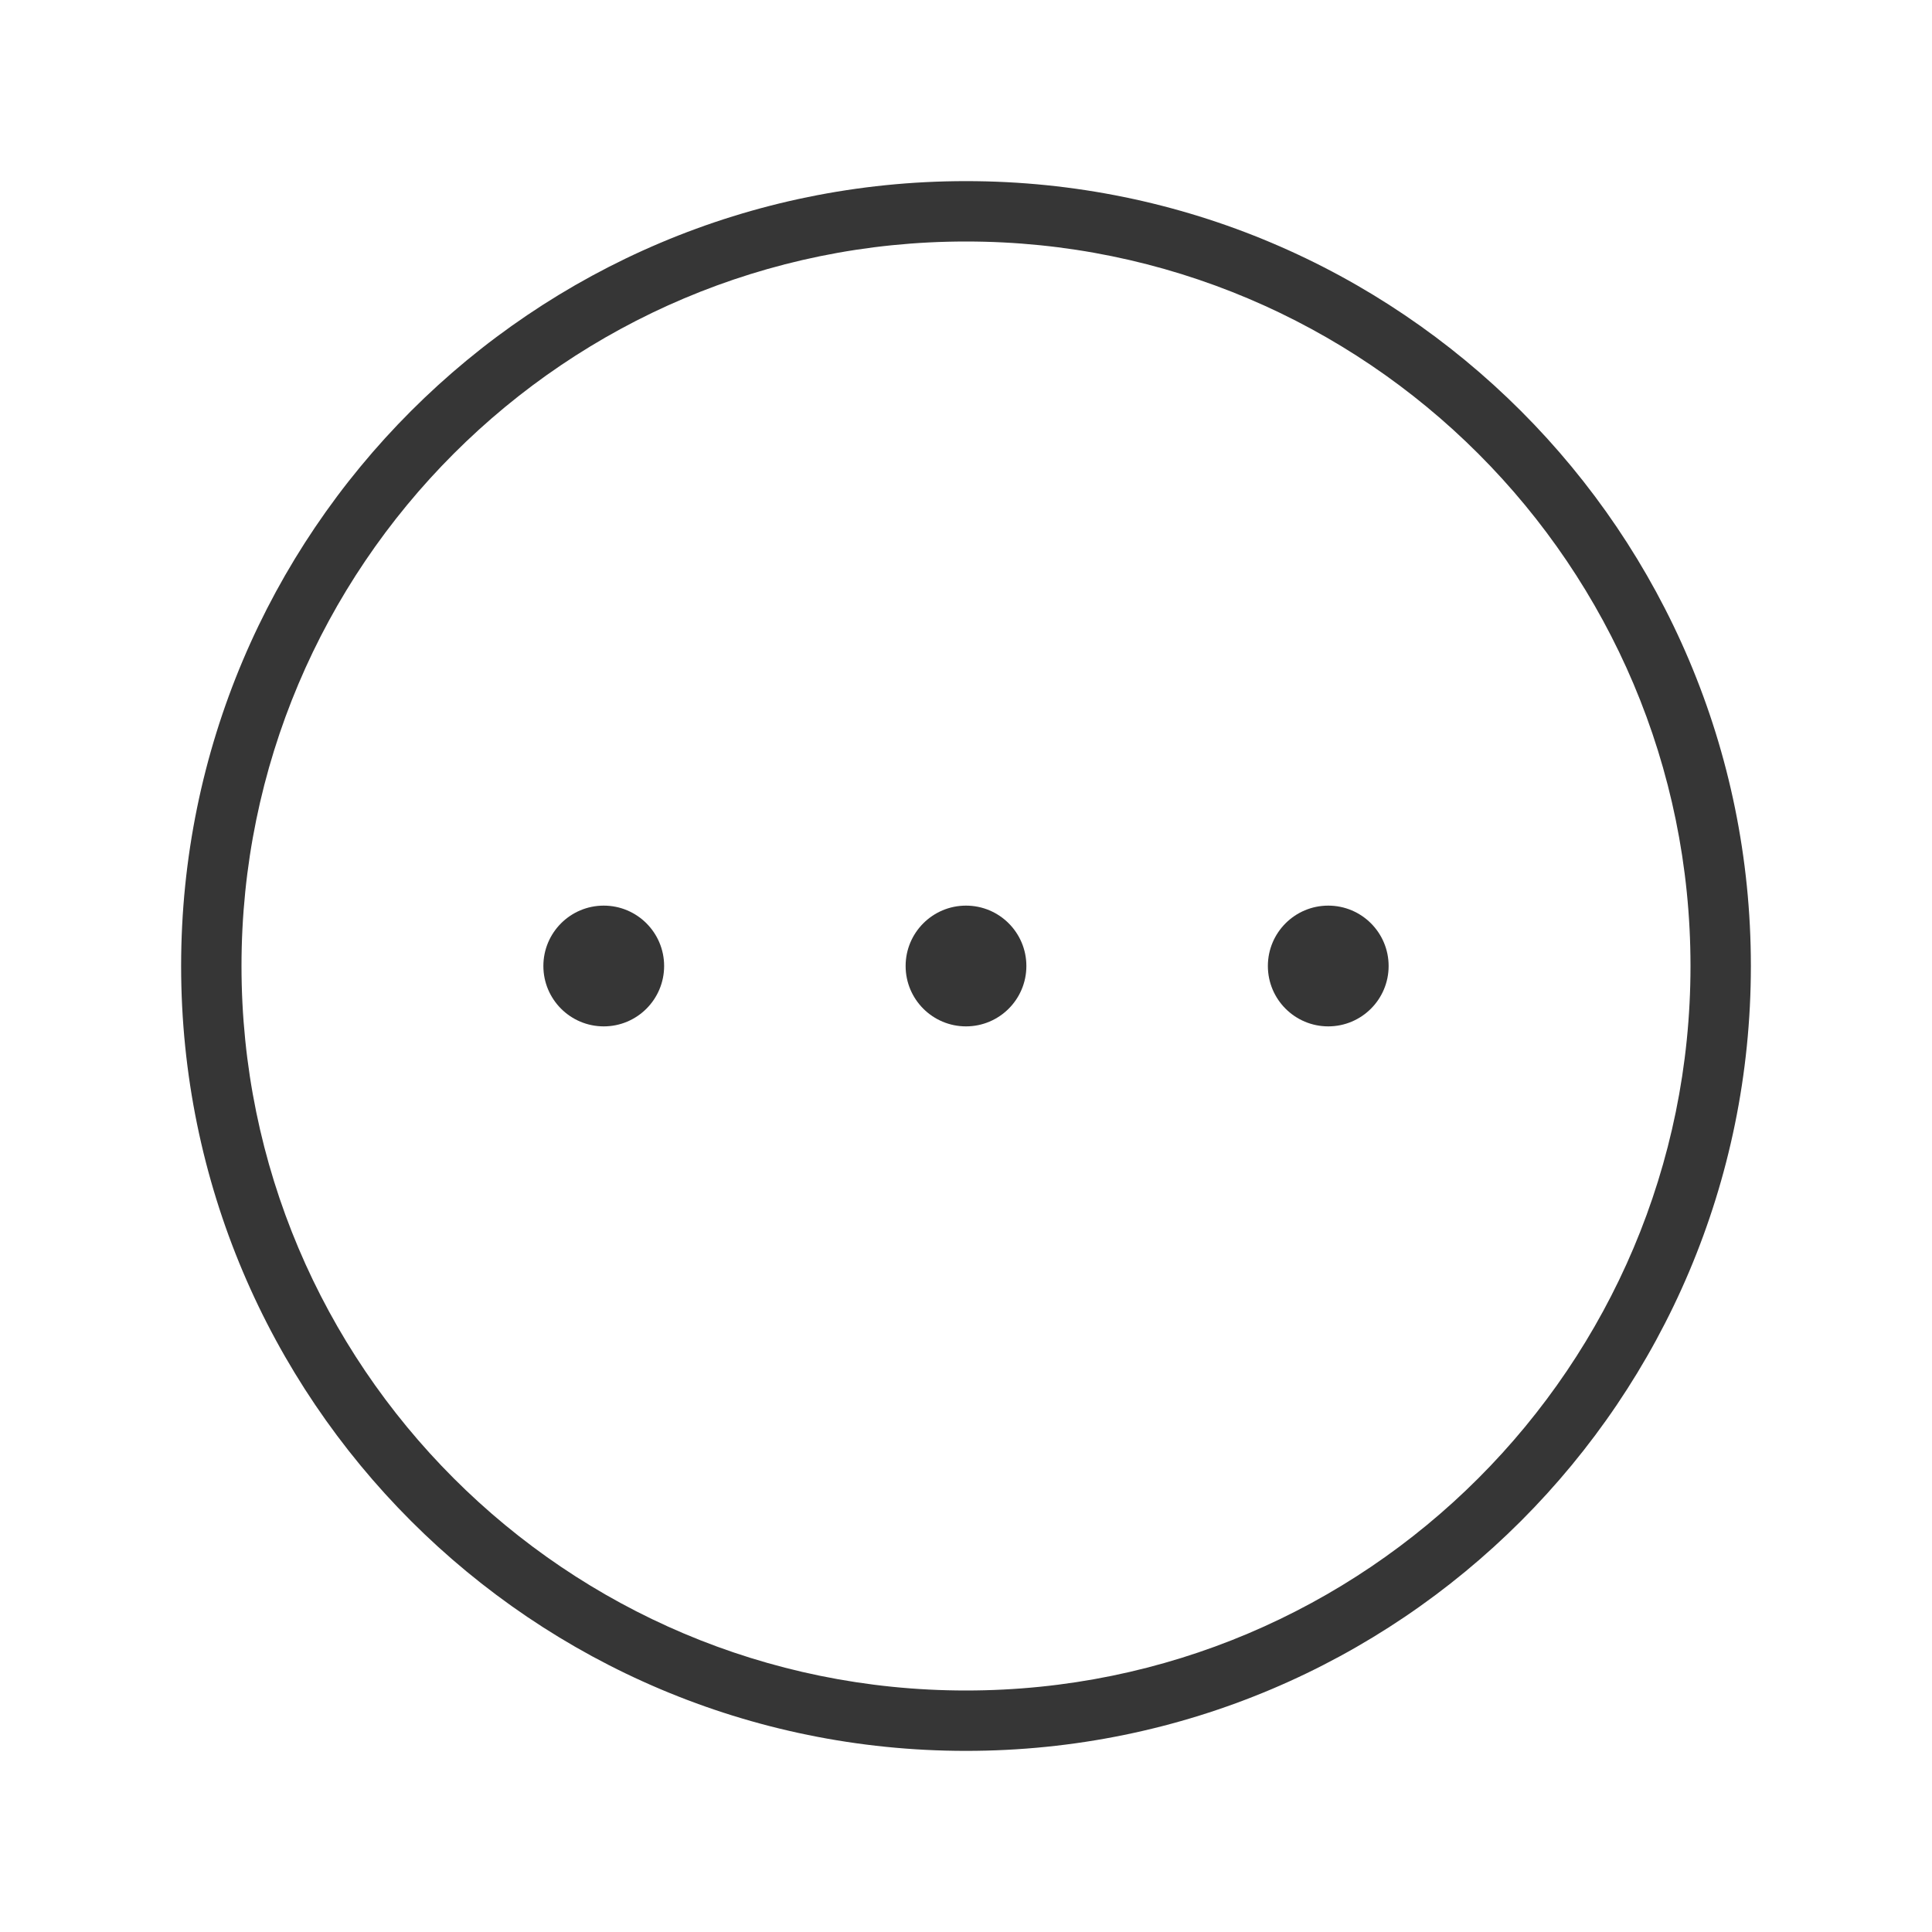
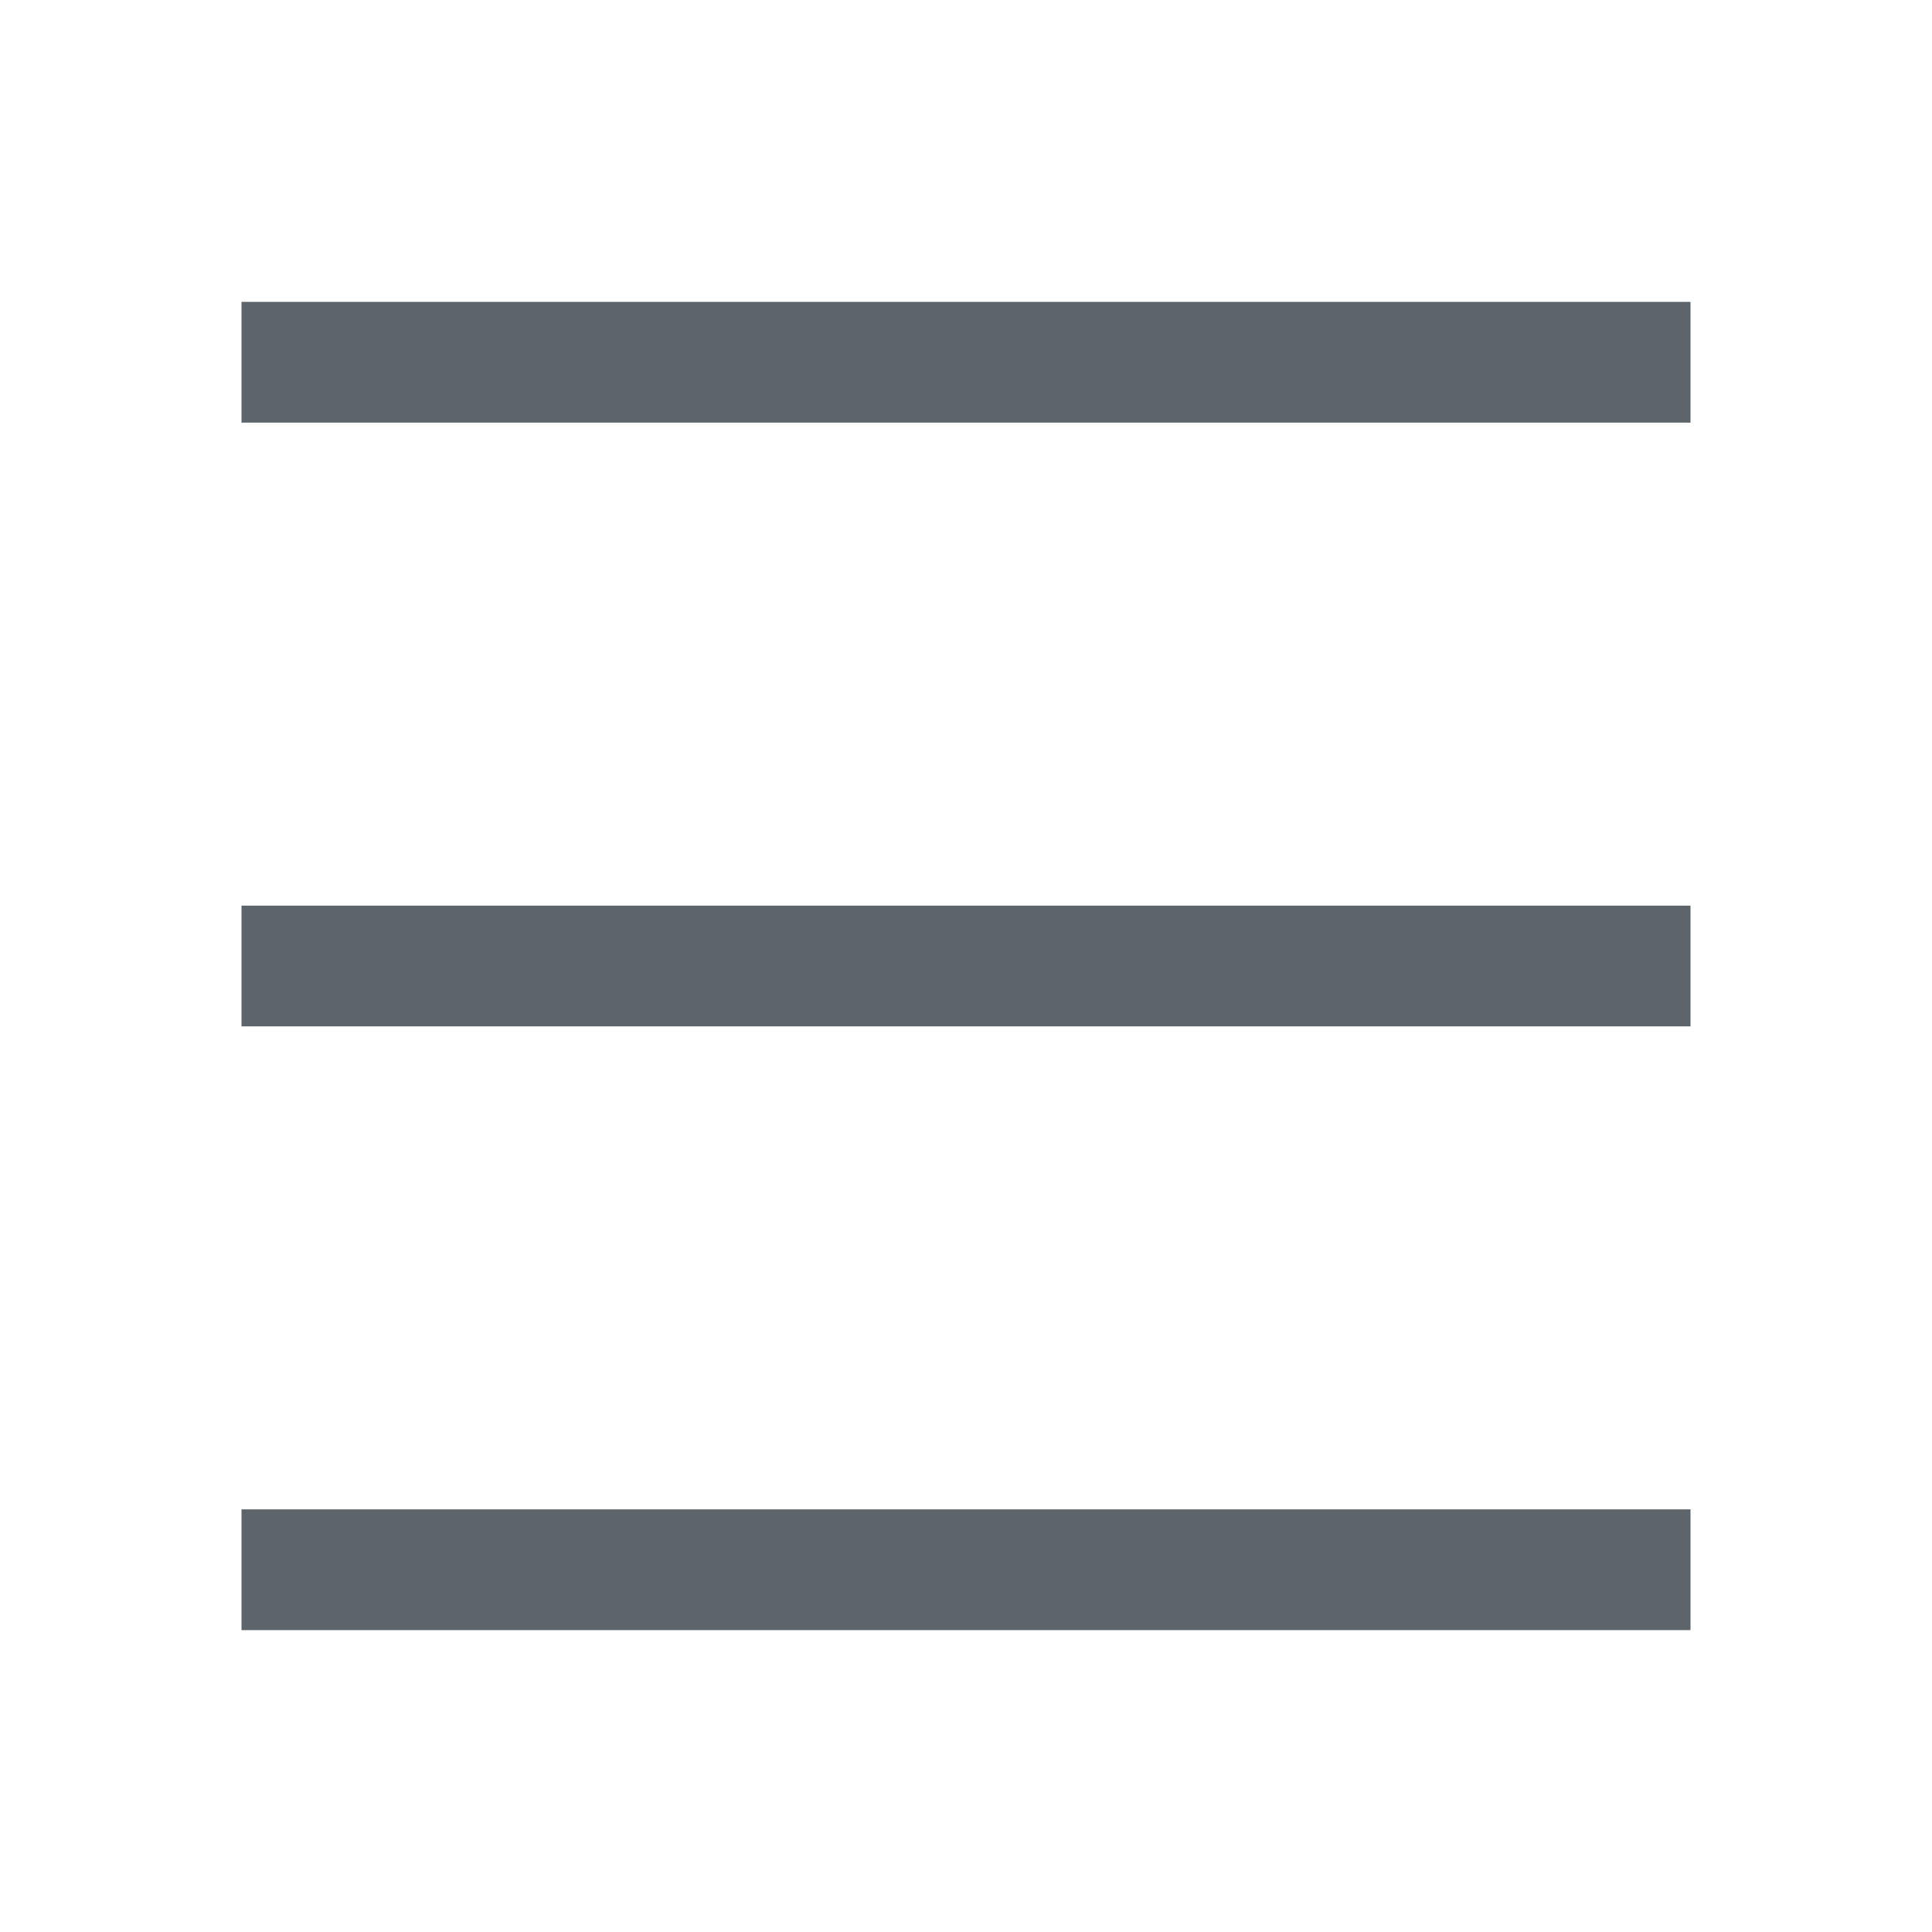
- <svg xmlns="http://www.w3.org/2000/svg" version="1.1" viewBox="0 0 32 32">
-   <defs>
-     <style id="current-color-scheme" type="text/css">.ColorScheme-Text {
-         color:#363636;
-       }</style>
+ <svg xmlns="http://www.w3.org/2000/svg" viewBox="0 0 32 32">
+   <defs id="defs3051">
+     <style type="text/css" id="current-color-scheme">
+       .ColorScheme-Text {
+         color:#5d656b;
+       }
+       </style>
  </defs>
-   <path d="m16 3a13 13 0 0 0-13 13 13 13 0 0 0 13 13 13 13 0 0 0 13-13 13 13 0 0 0-13-13zm0 1a12 12 0 0 1 12 12 12 12 0 0 1-12 12 12 12 0 0 1-12-12 12 12 0 0 1 12-12z" class="ColorScheme-Text" fill="currentColor" />
-   <circle cx="10" cy="16" r="1" class="ColorScheme-Text" fill="currentColor" />
-   <circle cx="16" cy="16" r="1" class="ColorScheme-Text" fill="currentColor" />
-   <circle cx="22" cy="16" r="1" class="ColorScheme-Text" fill="currentColor" />
+   <path style="fill:currentColor;fill-opacity:1;stroke:none" d="M 4 5 L 4 7 L 28 7 L 28 5 L 4 5 z M 4 15 L 4 17 L 28 17 L 28 15 L 4 15 z M 4 25 L 4 27 L 28 27 L 28 25 L 4 25 z " id="a" class="ColorScheme-Text" />
</svg>
